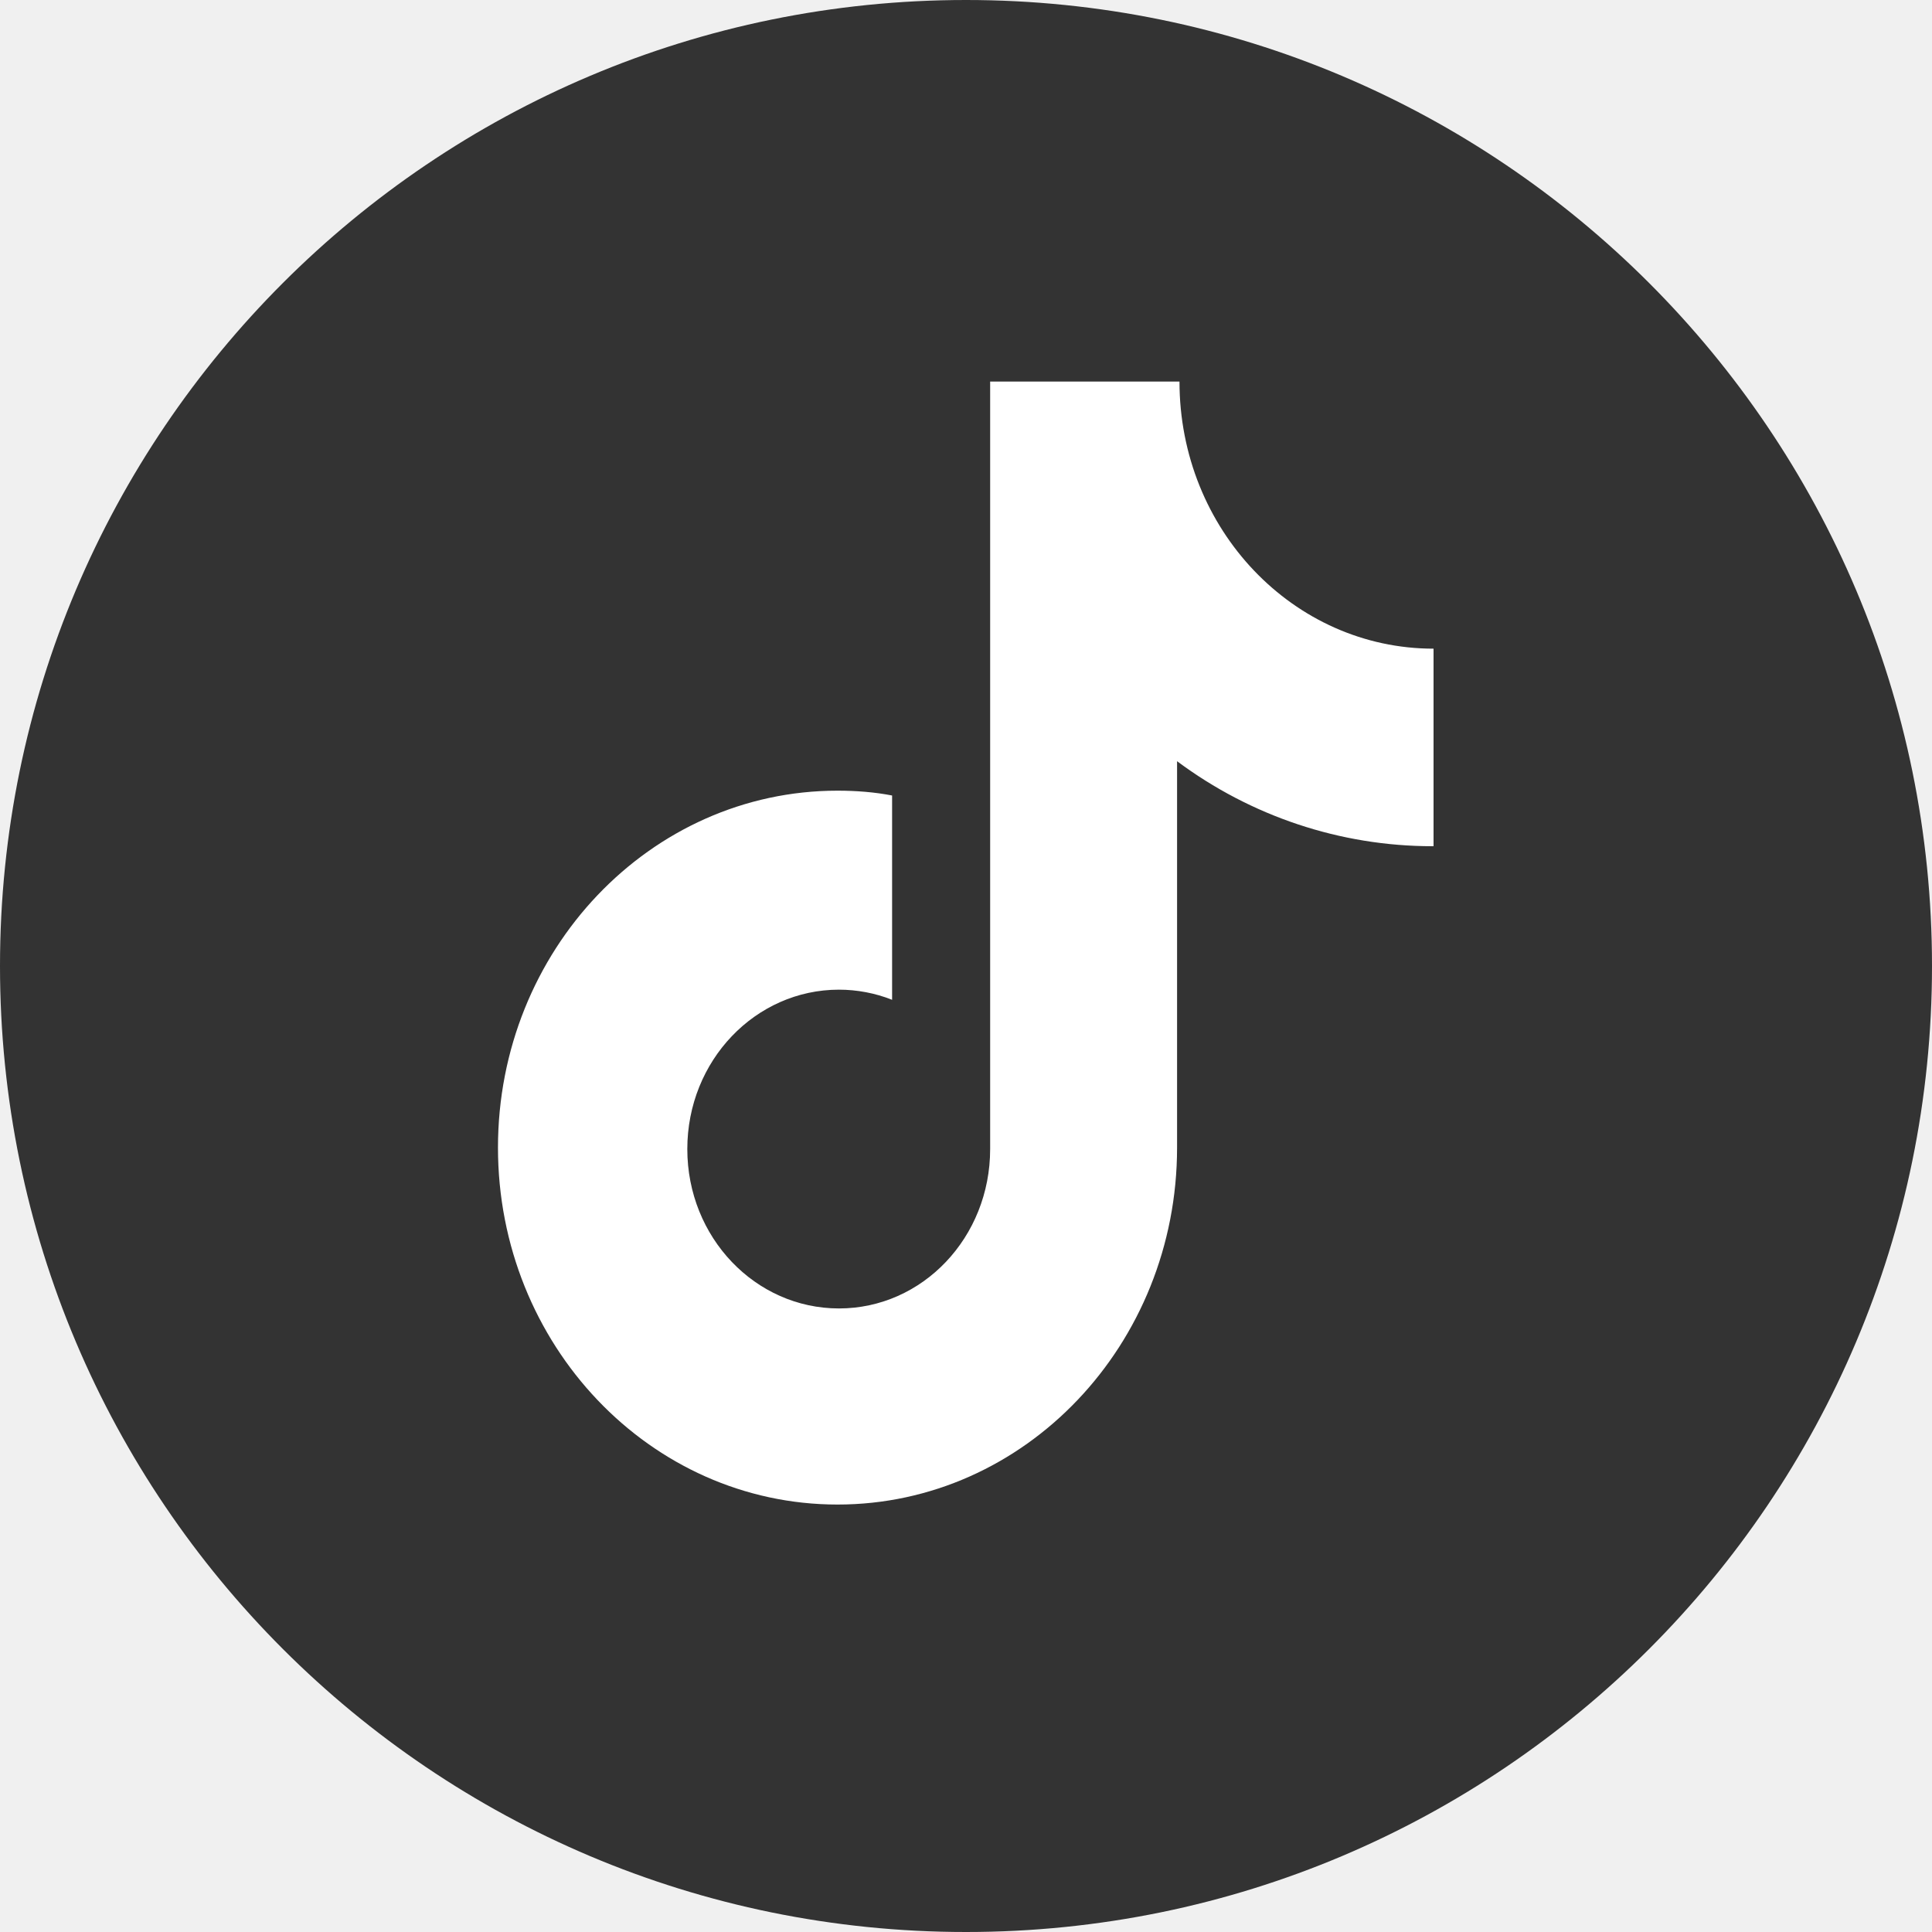
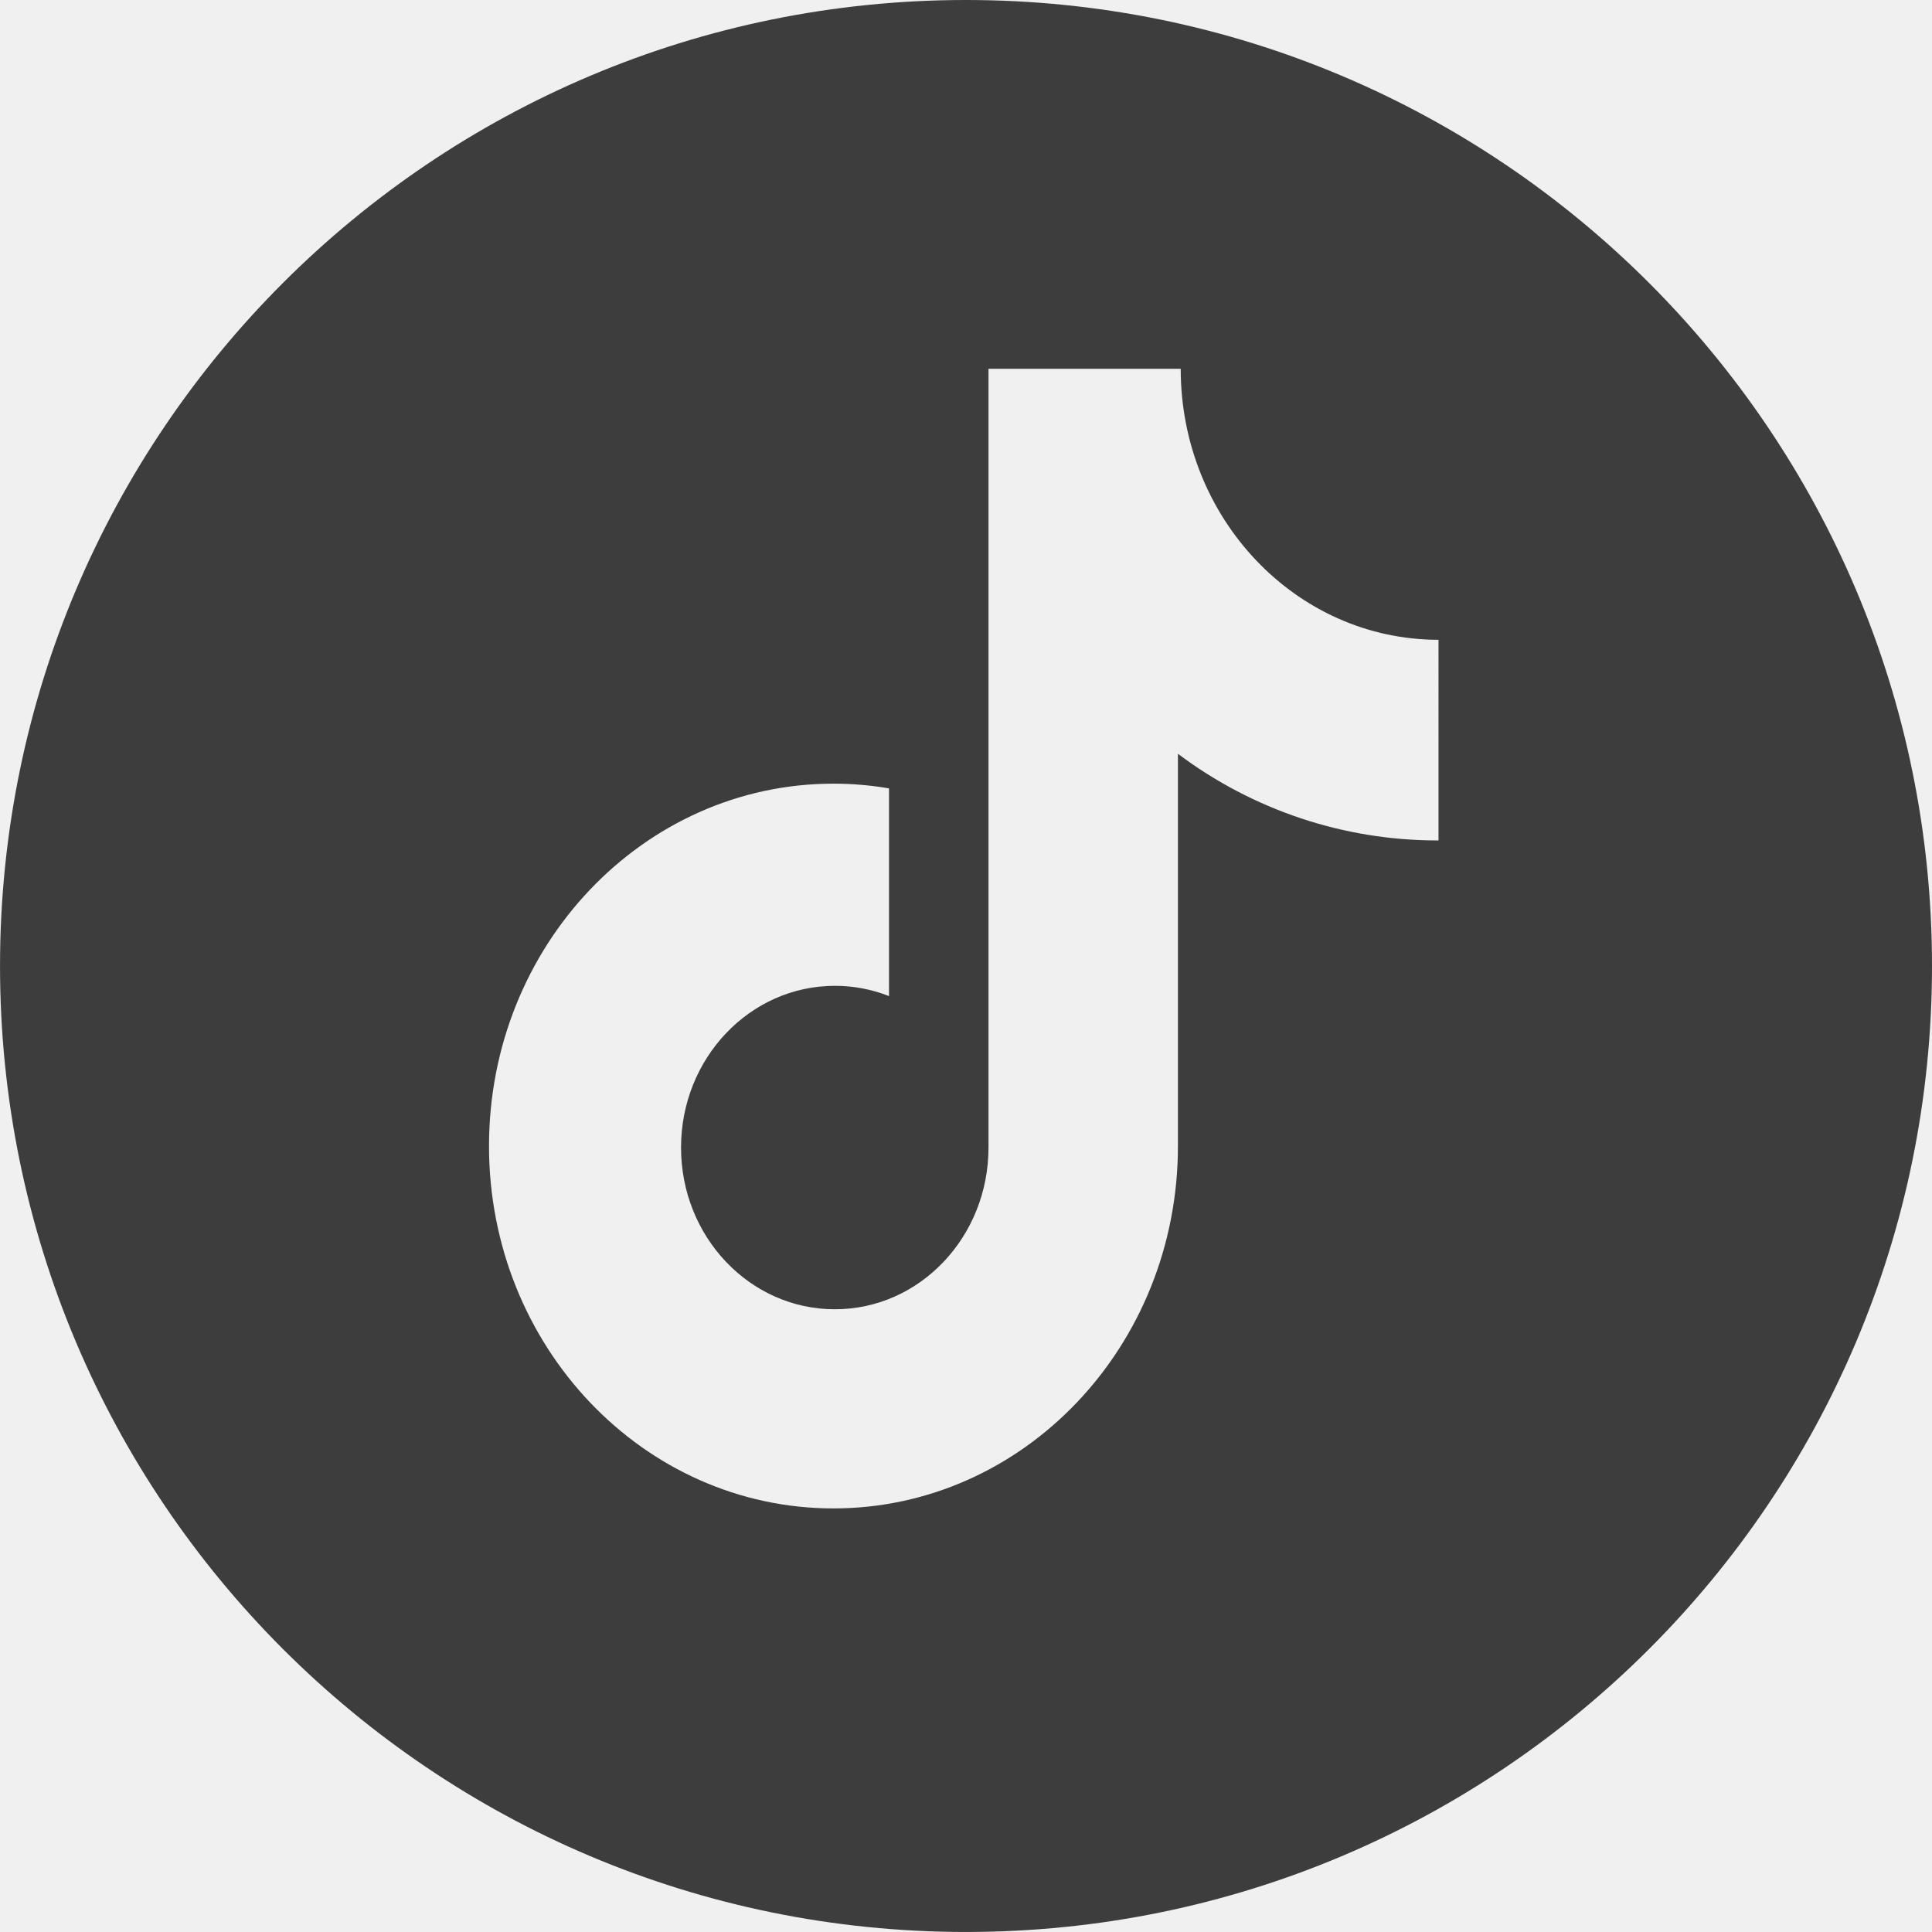
- <svg xmlns="http://www.w3.org/2000/svg" t="1788296309729" class="icon" viewBox="0 0 1024 1024" version="1.1" p-id="5224" id="mx_n_1788296309729" width="200" height="200">
-   <path d="M512 512m-512 0a512 512 0 1 0 1024 0 512 512 0 1 0-1024 0Z" fill="#333333" p-id="5225" />
-   <path d="M759.296 448.512c-48.896 0-96.256-15.872-135.424-45.056v204.8c0 104.448-80.64 189.184-179.968 189.184s-179.968-84.736-179.968-189.184 80.64-189.184 179.968-189.184c9.984 0 19.712 0.768 28.928 2.56V529.92c-8.96-3.584-18.688-5.376-28.16-5.376-44.288 0-80.384 37.632-80.384 84.48s36.096 84.48 80.384 84.48 80.128-37.632 80.128-84.48V202.24h100.352c0 78.336 60.416 141.568 134.656 141.568v104.704h-0.512" fill="#FFFFFF" p-id="5226" />
+ <svg xmlns="http://www.w3.org/2000/svg" t="1788602340227" class="icon" viewBox="0 0 1024 1024" version="1.1" p-id="6389" data-spm-anchor-id="a313x.search_index.0.i2.48323a815u8ymM" width="200" height="200">
+   <path d="M512.226 0a511.993 511.993 0 1 0 511.774 511.993C1024 229.305 794.913 0.126 512.226 0zM762.44 445.452h-0.758a228.754 228.754 0 0 1-137.353-45.93V607.423c0 106.098-81.744 192.068-182.572 192.068s-182.572-85.969-182.572-192.068 81.744-192.068 182.572-192.068a172.559 172.559 0 0 1 29.441 2.515v110.083a77.622 77.622 0 0 0-28.706-5.443c-45 0-81.526 38.351-81.526 85.717s36.491 85.717 81.526 85.717 81.434-38.409 81.434-85.717V195.455H625.799c0 79.321 61.156 143.646 136.642 143.646z" fill="#3d3d3d" p-id="6390" data-spm-anchor-id="a313x.search_index.0.i0.48323a815u8ymM" class="selected" />
</svg>
